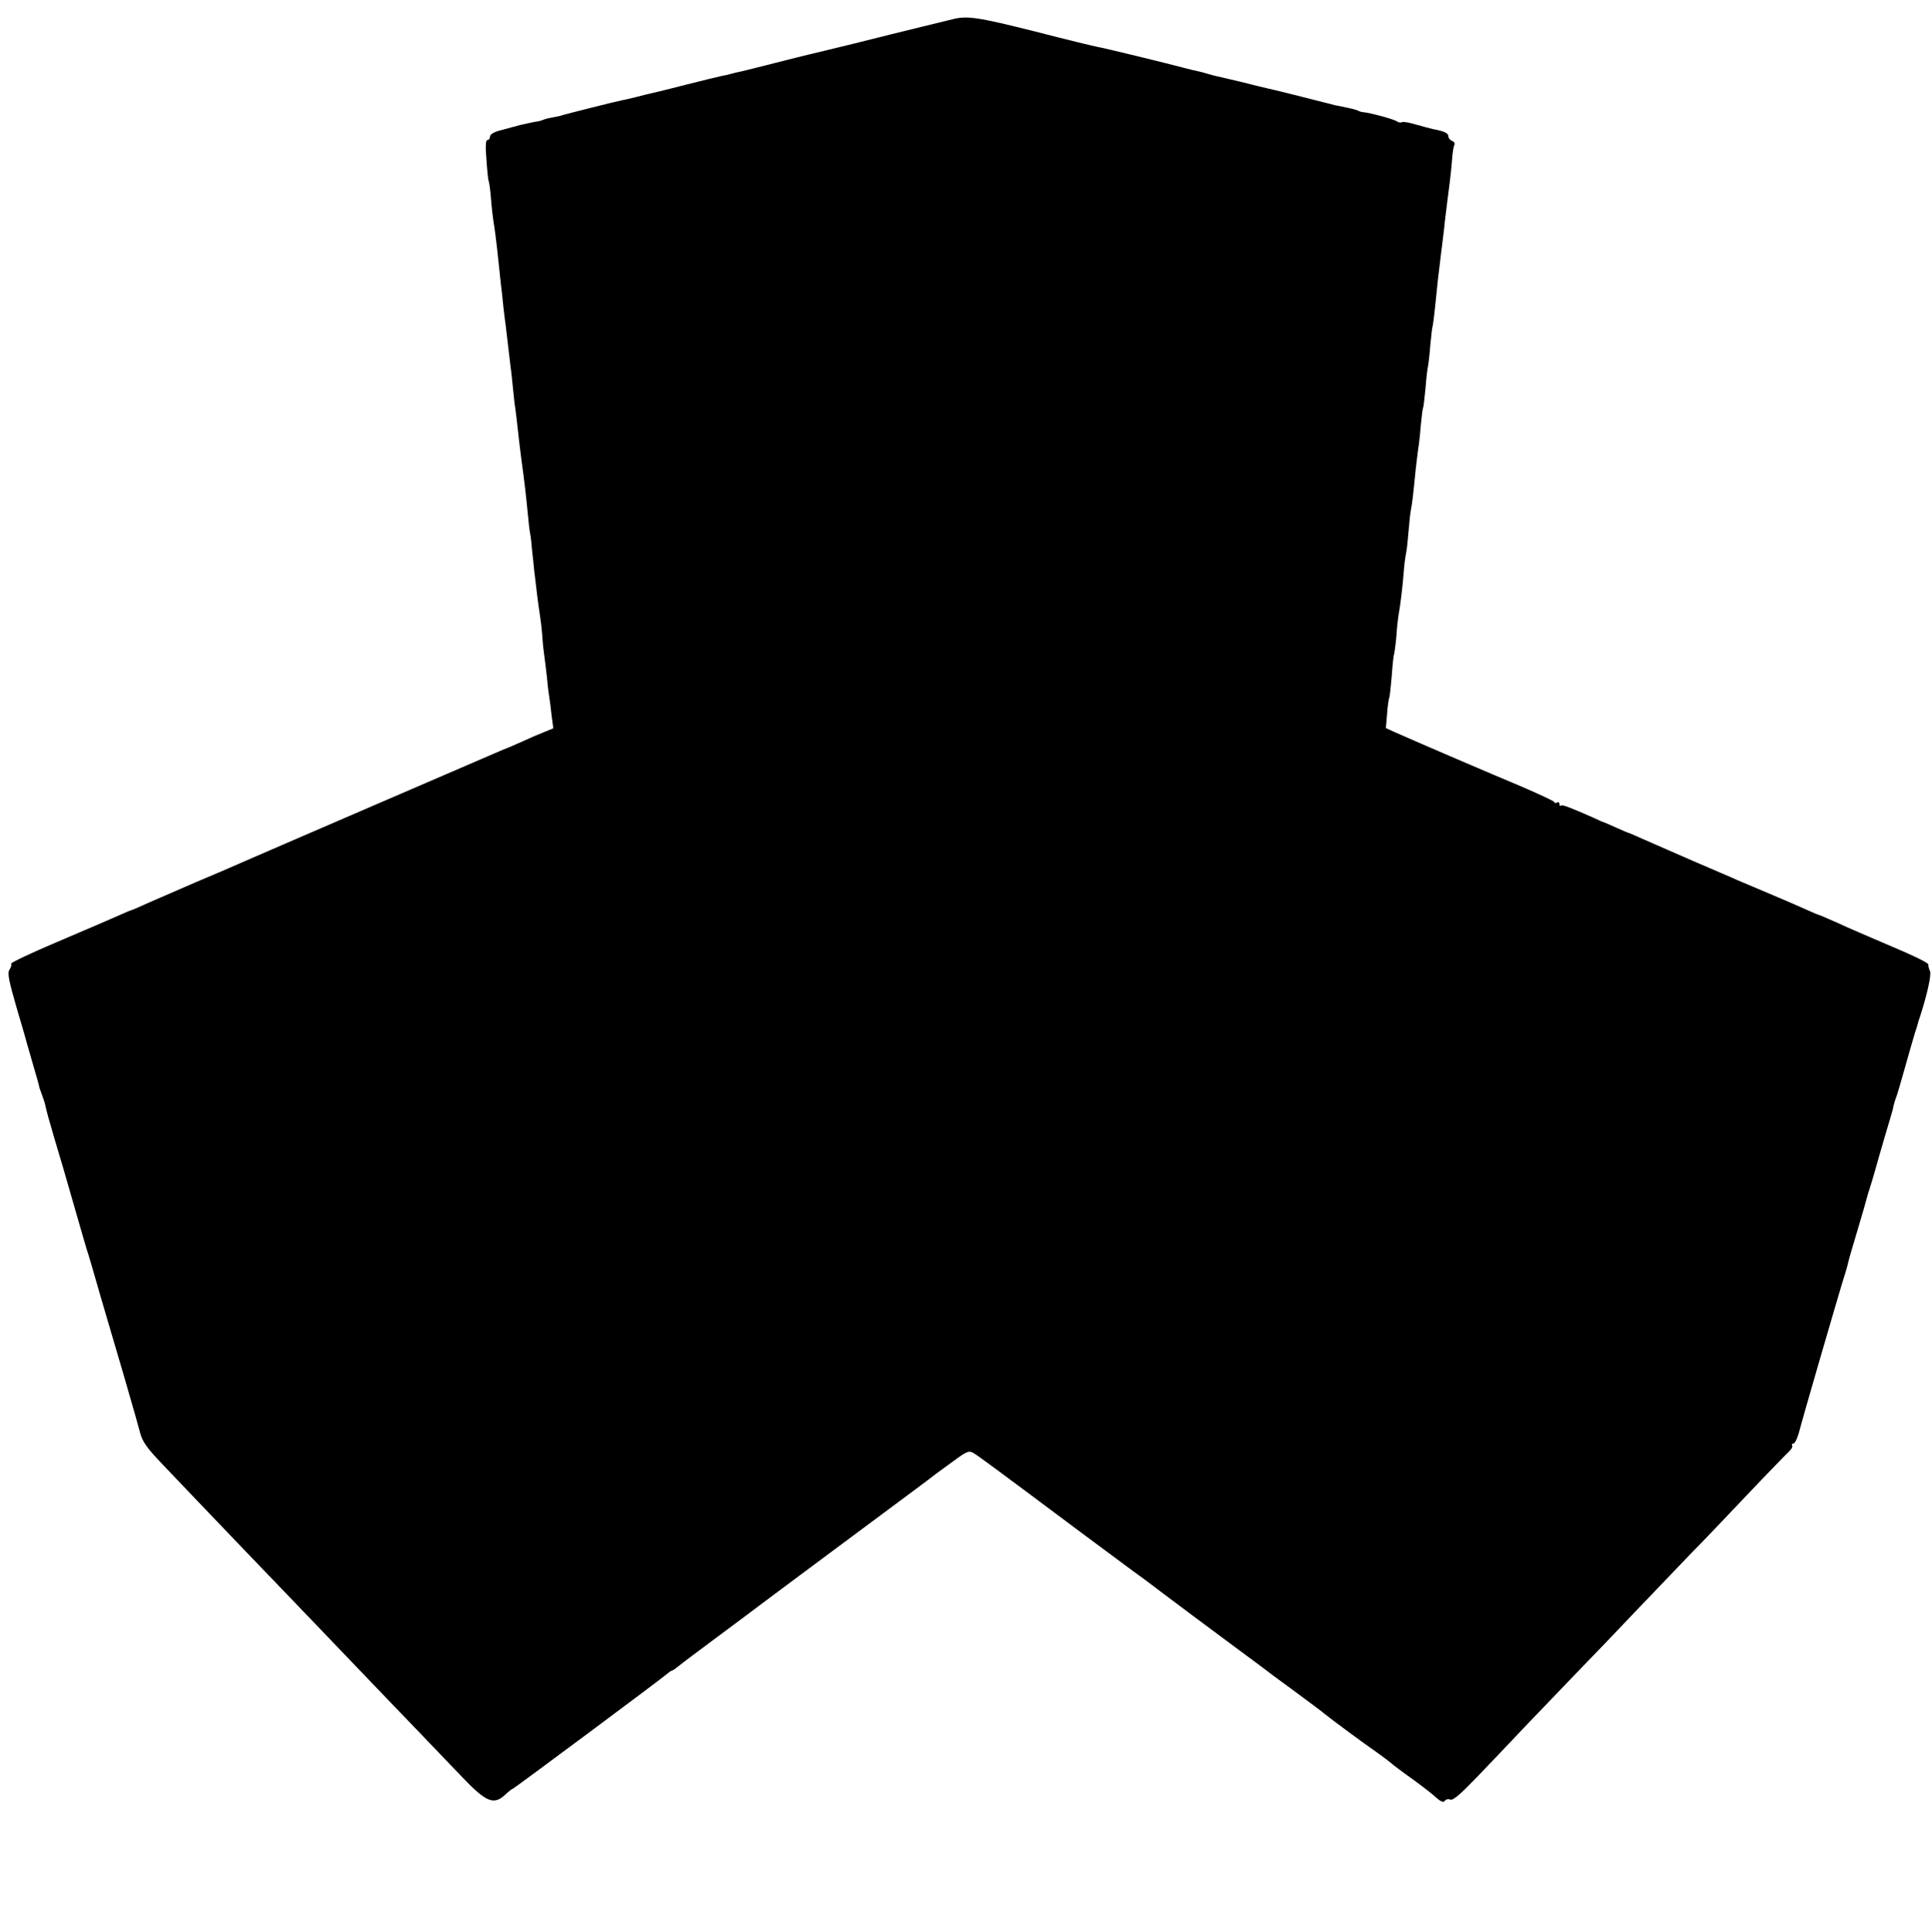
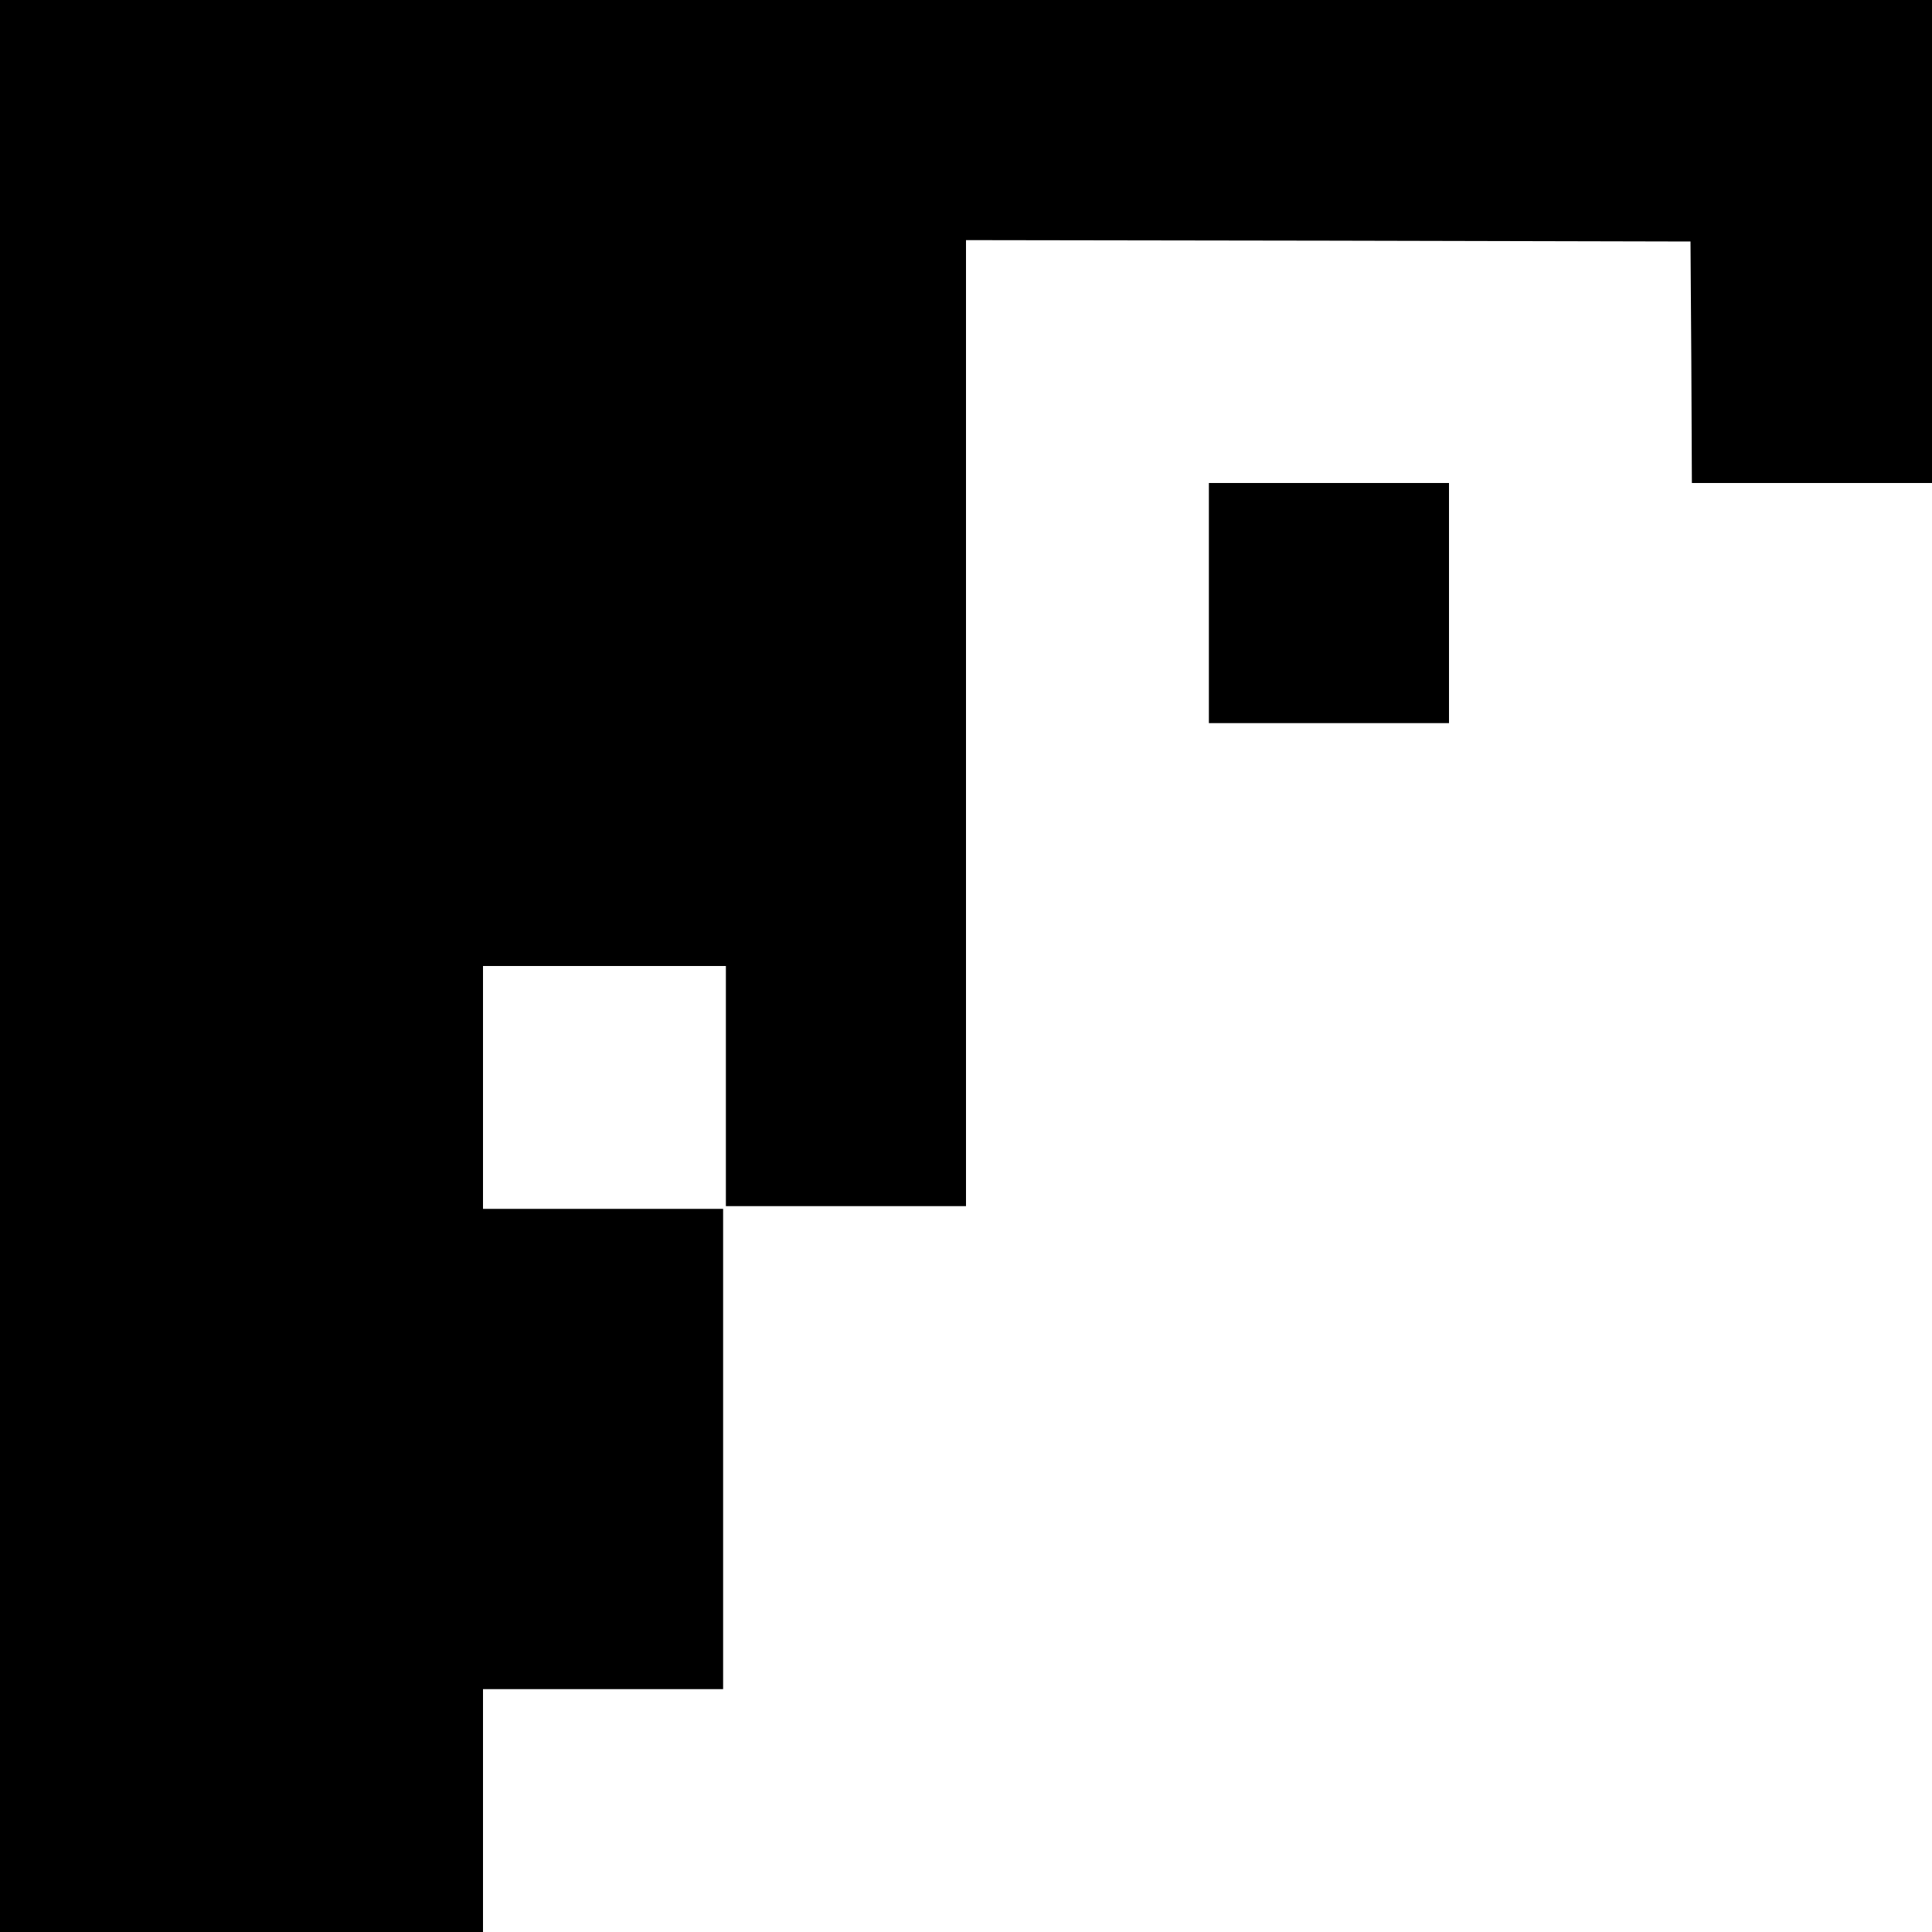
- <svg xmlns="http://www.w3.org/2000/svg" version="1" width="1066.667" height="1066.667" viewBox="0 0 800 800">
-   <path d="M394.5 8c-1.6.4-7.7 1.9-13.5 3.3s-17.9 4.4-27 6.7c-9.1 2.2-17.6 4.3-19 4.6-1.4.3-7.7 1.9-14 3.5s-12.6 3.2-14 3.5c-1.4.3-3.3.7-4.2 1-1 .3-2.8.7-4 .9-1.3.3-7.7 1.8-14.3 3.5-6.6 1.7-13.1 3.3-14.5 3.6-1.4.3-4.3 1-6.5 1.6-2.2.5-4.8 1.2-5.7 1.3-3 .6-23.2 5.7-24.8 6.2-.8.3-2.6.7-3.9.9-1.3.2-3.1.6-4 1-.9.4-2.5.8-3.7.9-1.1.2-3.8.8-6 1.3-2.1.6-5.8 1.6-8.1 2.2-2.6.6-4.3 1.7-4.3 2.5s-.5 1.5-1.1 1.5c-.7 0-.9 2.6-.4 8.1.3 4.5.7 8.5.9 8.8.2.3.7 3.7 1 7.6.3 3.8.8 8 1 9.2.4 2 1.2 8.1 2.2 17.7.2 2.1.6 5.9.9 8.5.3 2.5.8 6.6 1 9.1.3 2.5.7 6.1 1 8 .2 1.9.7 5.7 1 8.5.3 2.7.8 6.6 1 8.5.3 1.9.7 6 1 9 .3 3 .7 6.8 1 8.5.2 1.6.7 5.5 1 8.5.3 3 1 8.6 1.5 12.5 1.3 9.4 1.9 14.8 2.6 22 .3 3.3.7 7.1 1 8.5.3 1.4.6 4.5.8 7 .3 2.5.7 6.3.9 8.5.3 2.2.8 6.7 1.2 10 .4 3.2.9 6.8 1.1 8 .2 1.1.7 4.9 1 8.5.2 3.6.7 7.6.9 8.9.2 1.4.7 5.4 1.1 9 .3 3.6.8 7.4 1 8.4.2 1.1.6 4.3.9 7.2l.7 5.2-3.9 1.6c-2.1.8-6 2.5-8.8 3.8-2.7 1.2-6.3 2.8-8 3.4-3.3 1.4-103.7 44.7-110 47.5-2.2 1-10.1 4.4-17.5 7.5-7.4 3.2-16.3 7.1-19.8 8.6-3.4 1.6-6.5 2.9-6.7 2.9-.2 0-2.8 1.1-5.7 2.4-2.9 1.3-14.1 6.1-24.9 10.7-10.9 4.6-19.5 8.7-19.3 9.1.3.4 0 1.5-.7 2.5-.9 1.5-.2 4.7 3 15.8 2.3 7.7 4.3 14.7 4.5 15.6.3.9 1.4 4.9 2.6 9 1.2 4.1 2.2 7.6 2.2 7.9 0 .3.5 1.6 1 3s1.2 3.3 1.4 4.2c1 4.3 1.4 5.8 4.2 15.3 1.7 5.5 5.1 17.2 7.6 26s5 17.3 5.5 19c.6 1.6 3.1 10.2 5.6 19 2.6 8.8 6.9 23.6 9.7 33 5.9 20.5 5.2 18 6.8 23.9 1 3.9 2.9 6.5 9.6 13.5 4.5 4.7 11 11.5 14.4 15.1 5.4 5.7 28.8 30.1 46.5 48.5 3.3 3.4 12.5 13.1 20.5 21.4 8 8.4 18.8 19.6 24 25 5.2 5.4 13.4 14 18.3 19.1 10 10.5 13.2 11.9 17.9 7.5 1.5-1.4 2.9-2.5 3.2-2.5.4 0 62.1-45.9 64.3-47.9.7-.6 1.5-1.1 1.8-1.1.2 0 1.5-.9 2.7-1.9 1.3-1.1 8.4-6.4 15.8-11.9s16-11.9 19-14.2c9.2-6.9 18.4-13.7 45-33.5 14-10.4 26-19.3 26.5-19.8.6-.4 3.9-2.9 7.4-5.4 5.7-4.2 6.5-4.5 8.5-3.3 2.1 1.3 7.6 5.3 44.1 32.6 11 8.2 21 15.6 22.1 16.4 1.2.8 6.9 5 12.5 9.3 11.9 8.9 11.7 8.8 26.4 19.7 6.1 4.5 12.3 9.1 13.9 10.3 1.5 1.2 7.8 5.9 14 10.4 6.1 4.5 11.6 8.6 12.1 9.1 3.2 2.6 17.7 13.3 21.7 16 2.5 1.8 5.2 3.8 6 4.5.7.7 4.7 3.7 8.8 6.6 4.1 3 8.7 6.5 10.1 7.9 1.9 1.6 2.9 2 3.4 1.2.4-.6 1.4-.9 2.3-.5 1.1.4 4.1-2.2 9.9-8.2 4.7-4.8 14.8-15.5 22.6-23.7 7.8-8.1 17.6-18.3 21.7-22.6 4.1-4.2 14.5-15 23-24 8.5-8.9 18.7-19.5 22.5-23.5 3.9-3.9 14.2-14.7 23-24s16.8-17.5 17.7-18.3c.9-.9 1.5-1.9 1.2-2.4-.3-.4-.1-.8.5-.8s1.5-1.9 2.2-4.2c1.6-6.3 15.6-54.3 17.9-61.9 1.2-3.7 2.3-7.5 2.5-8.5.2-1.1 2-7.3 4-13.9 2-6.6 3.7-12.7 3.9-13.5.2-.8.6-2.2.9-3 .3-.8 2.2-7.1 4.1-14 2-6.9 4.1-14.1 4.7-16 .6-1.9 1.2-4.2 1.3-5 .2-.8.6-2.2.9-3 .4-.8 2-6.2 3.6-12s3.6-12.6 4.4-15.3c.9-2.6 1.5-4.9 1.5-5 .1-.1.3-.9.6-1.7 3-9.3 4.7-17.2 4.1-18.7-.5-1-.8-2.3-.7-2.8.1-.6-6.7-3.9-15.1-7.4-8.4-3.6-18.5-7.9-22.5-9.8-4.1-1.8-7.5-3.3-7.7-3.3-.3 0-2.8-1.1-5.7-2.4-2.9-1.3-9.8-4.3-15.3-6.6s-11.3-4.8-13-5.5c-1.6-.8-10-4.3-18.5-8s-17.9-7.8-20.8-9.1c-2.9-1.3-5.4-2.4-5.6-2.4-.2 0-2.5-1-5.2-2.2-2.7-1.2-5.1-2.3-5.4-2.3-.3-.1-2.1-.9-4-1.8-9.5-4.2-12.9-5.5-13.4-5-.3.4-.6.1-.6-.6s-.4-1-.9-.7c-.5.4-1.1.3-1.3-.2-.1-.4-6.4-3.3-13.8-6.5-12-5-42.3-18-52.2-22.4l-3.7-1.7.5-5.9c.2-3.3.7-6.3.9-6.7.2-.3.6-4.2 1-8.6.3-4.3.7-8.6 1-9.4.2-.8.7-4.4 1-8 .2-3.6.7-7.4.9-8.5.7-3.8 1.7-12.1 2.1-17.6.2-3 .7-6.5 1-7.9.3-1.4.7-5.4 1-9 .3-3.6.7-7.6 1-9 .5-2.5.8-4.9 2-17 .4-3.6.9-7.3 1-8.2.2-.9.7-4.9 1-9 .4-4 .8-7.5 1-7.8.2-.3.6-3.9 1-8 .3-4.1.8-8.2 1-9 .2-.8.7-4.9 1-9 .4-4.1.8-7.7 1-8 .1-.3.6-3.9 1-8 1-9.9 1.1-11 2.4-21.5.6-5 1.4-11 1.6-13.5.8-6.5 1.3-10.9 2-16 .3-2.5.8-6.8 1-9.7.2-2.9.6-5.7 1-6.3.3-.5-.1-1.3-.9-1.6-.9-.3-1.6-1.2-1.6-1.9 0-1.4-1.9-2.2-6.3-3-1.2-.3-4.4-1.1-7.1-1.9-2.7-.8-5.3-1.3-5.8-1-.5.3-1.4.2-2.1-.3-1.2-.9-10.8-3.5-13.7-3.8-.9 0-2-.4-2.5-.7-.6-.3-2.8-.9-5-1.3-2.2-.5-4.2-.9-4.5-.9-.3-.1-2.5-.7-5-1.3-9.3-2.4-20.6-5.2-23-5.7-1.4-.3-6.3-1.5-11-2.7-4.7-1.1-9.3-2.2-10.3-2.4-1-.2-2.7-.7-3.7-1-1-.3-2.7-.8-3.8-1-1-.2-3.6-.8-5.8-1.4-6.3-1.7-33.7-8.4-35.9-8.7-1.1-.2-12.8-3-25.9-6.4-23.5-5.9-28.1-6.6-34.1-5z" />
+ <svg xmlns="http://www.w3.org/2000/svg" version="1.0" width="700pt" height="700pt" viewBox="0 0 700 700" preserveAspectRatio="xMidYMid meet">
+   <g transform="translate(0,700) scale(0.1,-0.1)" fill="#000000" stroke="none">
+     <path d="M0 3500 l0 -3500 875 0 875 0 0 440 0 440 435 0 435 0 0 870 0 870 -435 0 -435 0 0 440 0 440 440 0 440 0 0 -435 0 -435 435 0 435 0 0 1750 0 1750 1313 -2 1312 -3 3 -437 2 -438 435 0 435 0 0 875 0 875 -3500 0 -3500 0 0 -3500z" />
+     <path d="M4380 4815 l0 -435 435 0 435 0 0 435 0 435 -435 0 -435 0 0 -435z" />
+   </g>
</svg>
